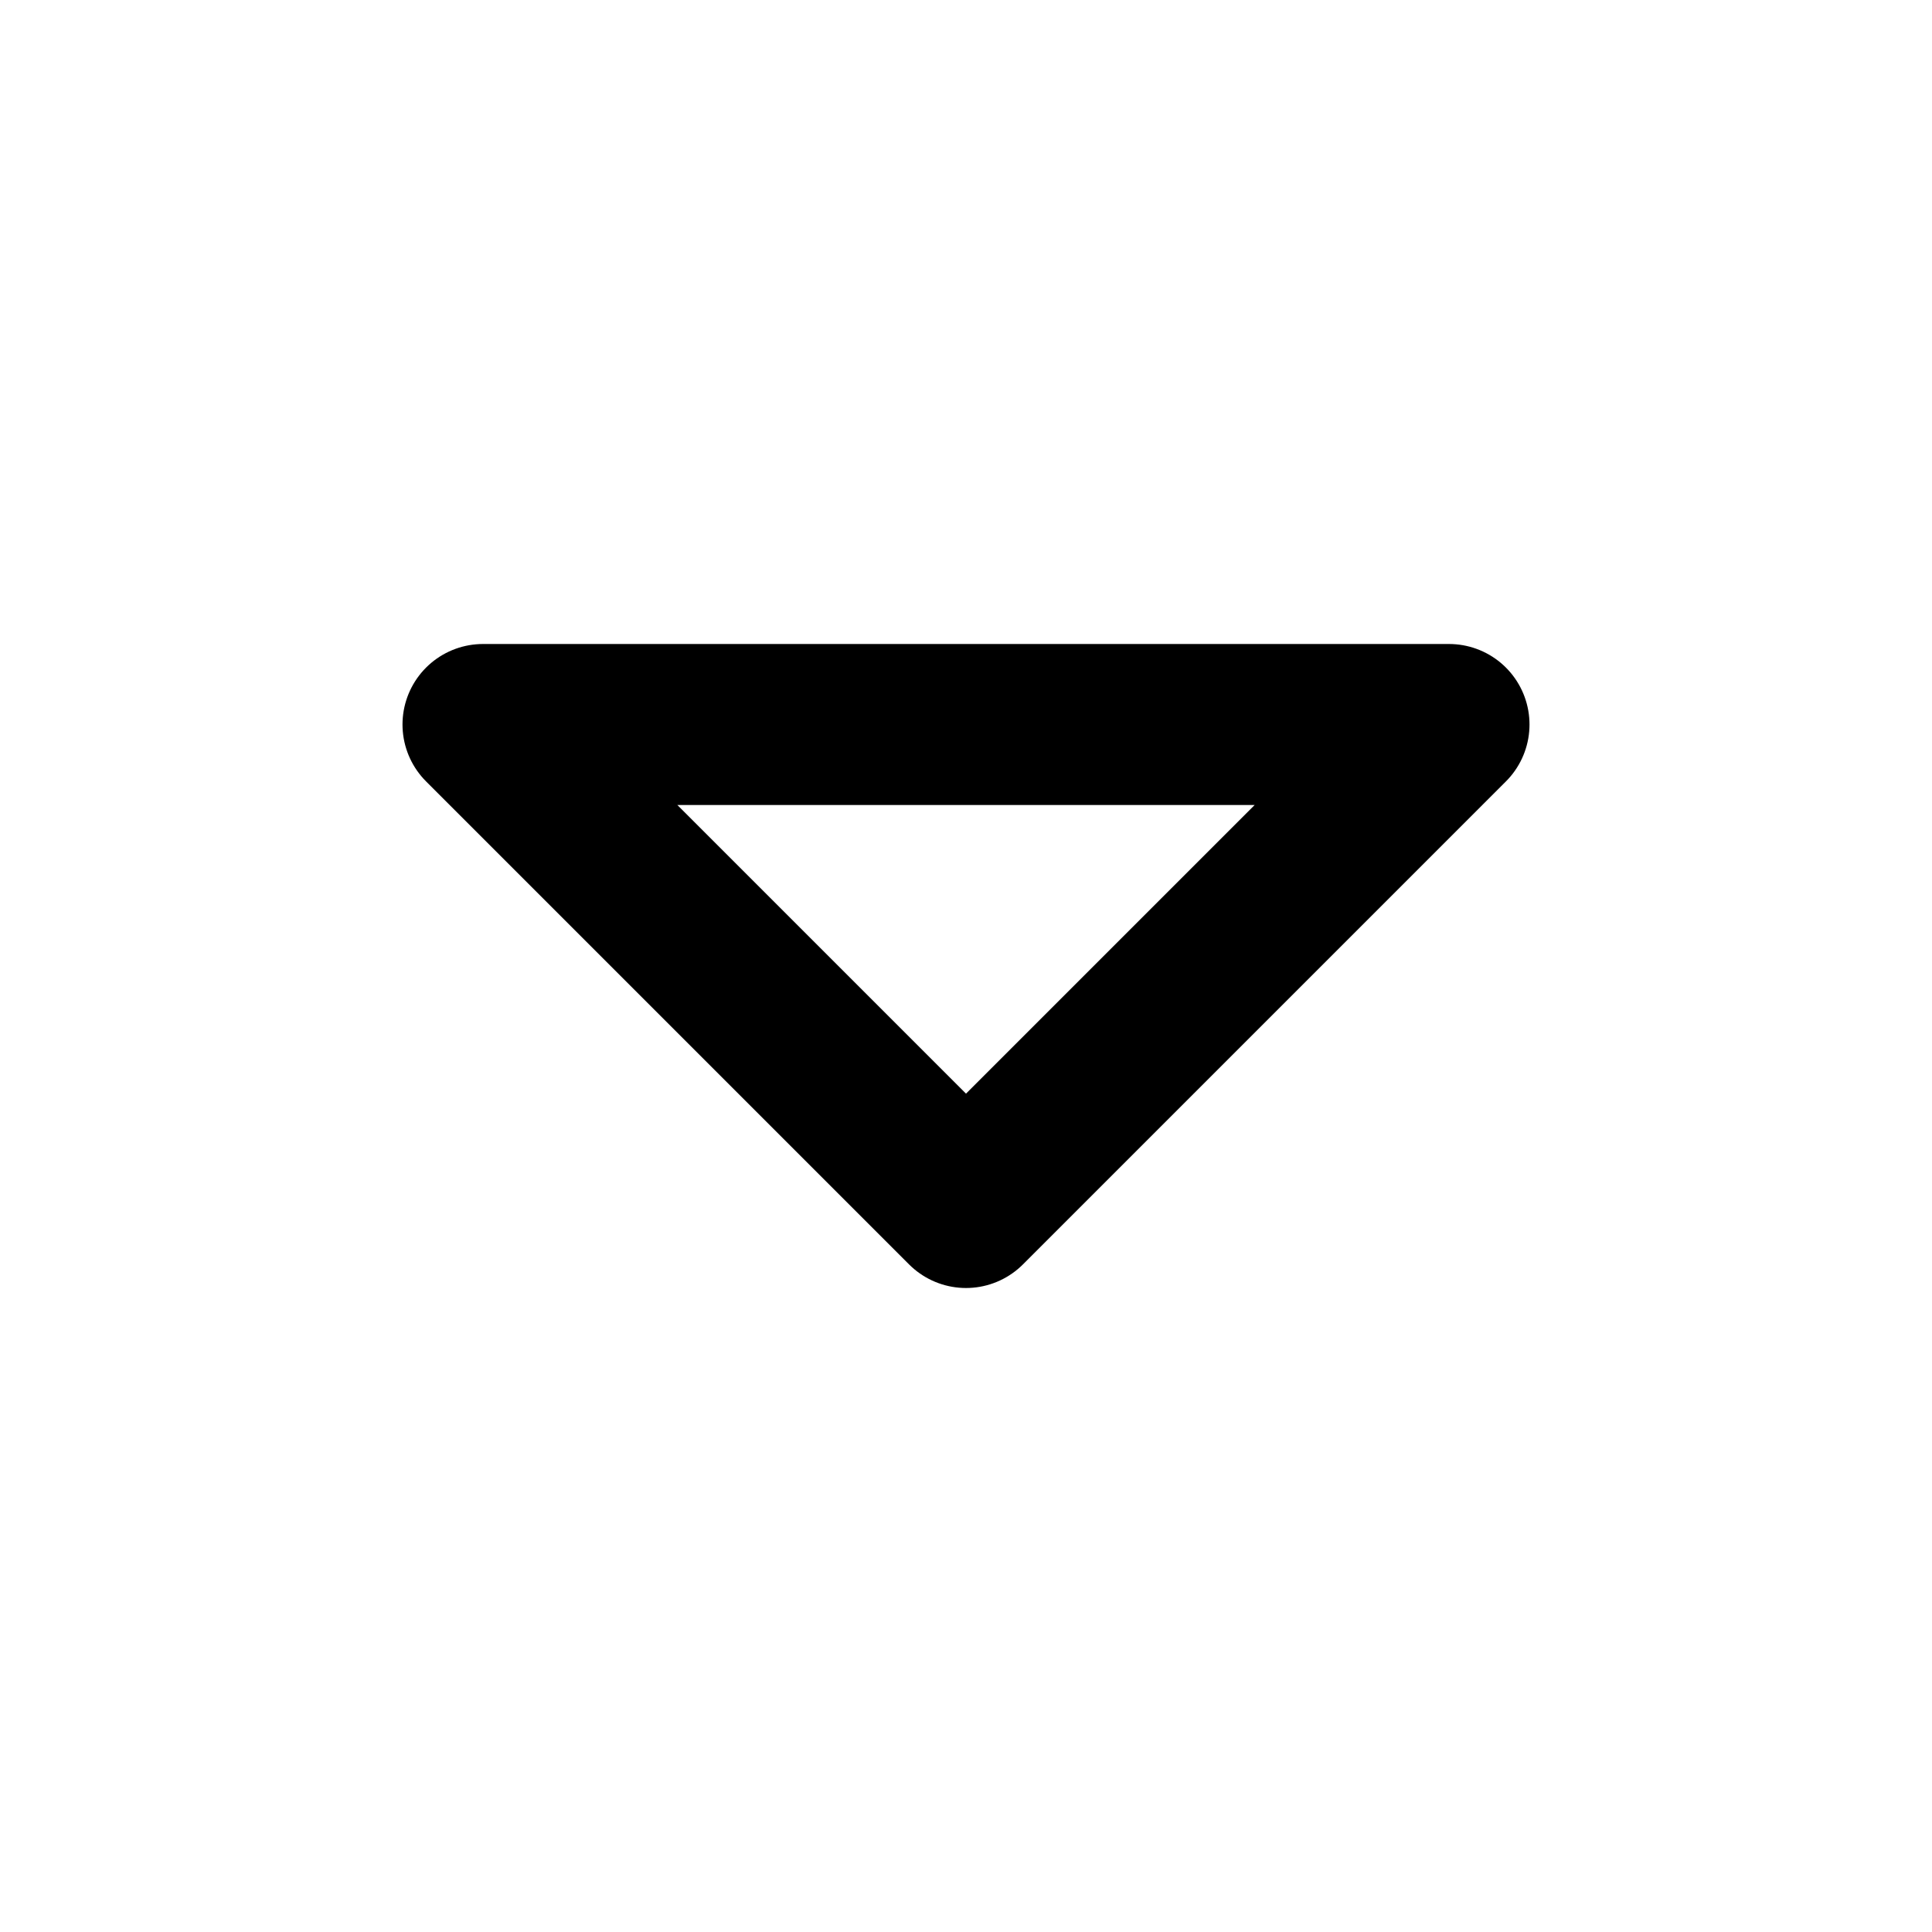
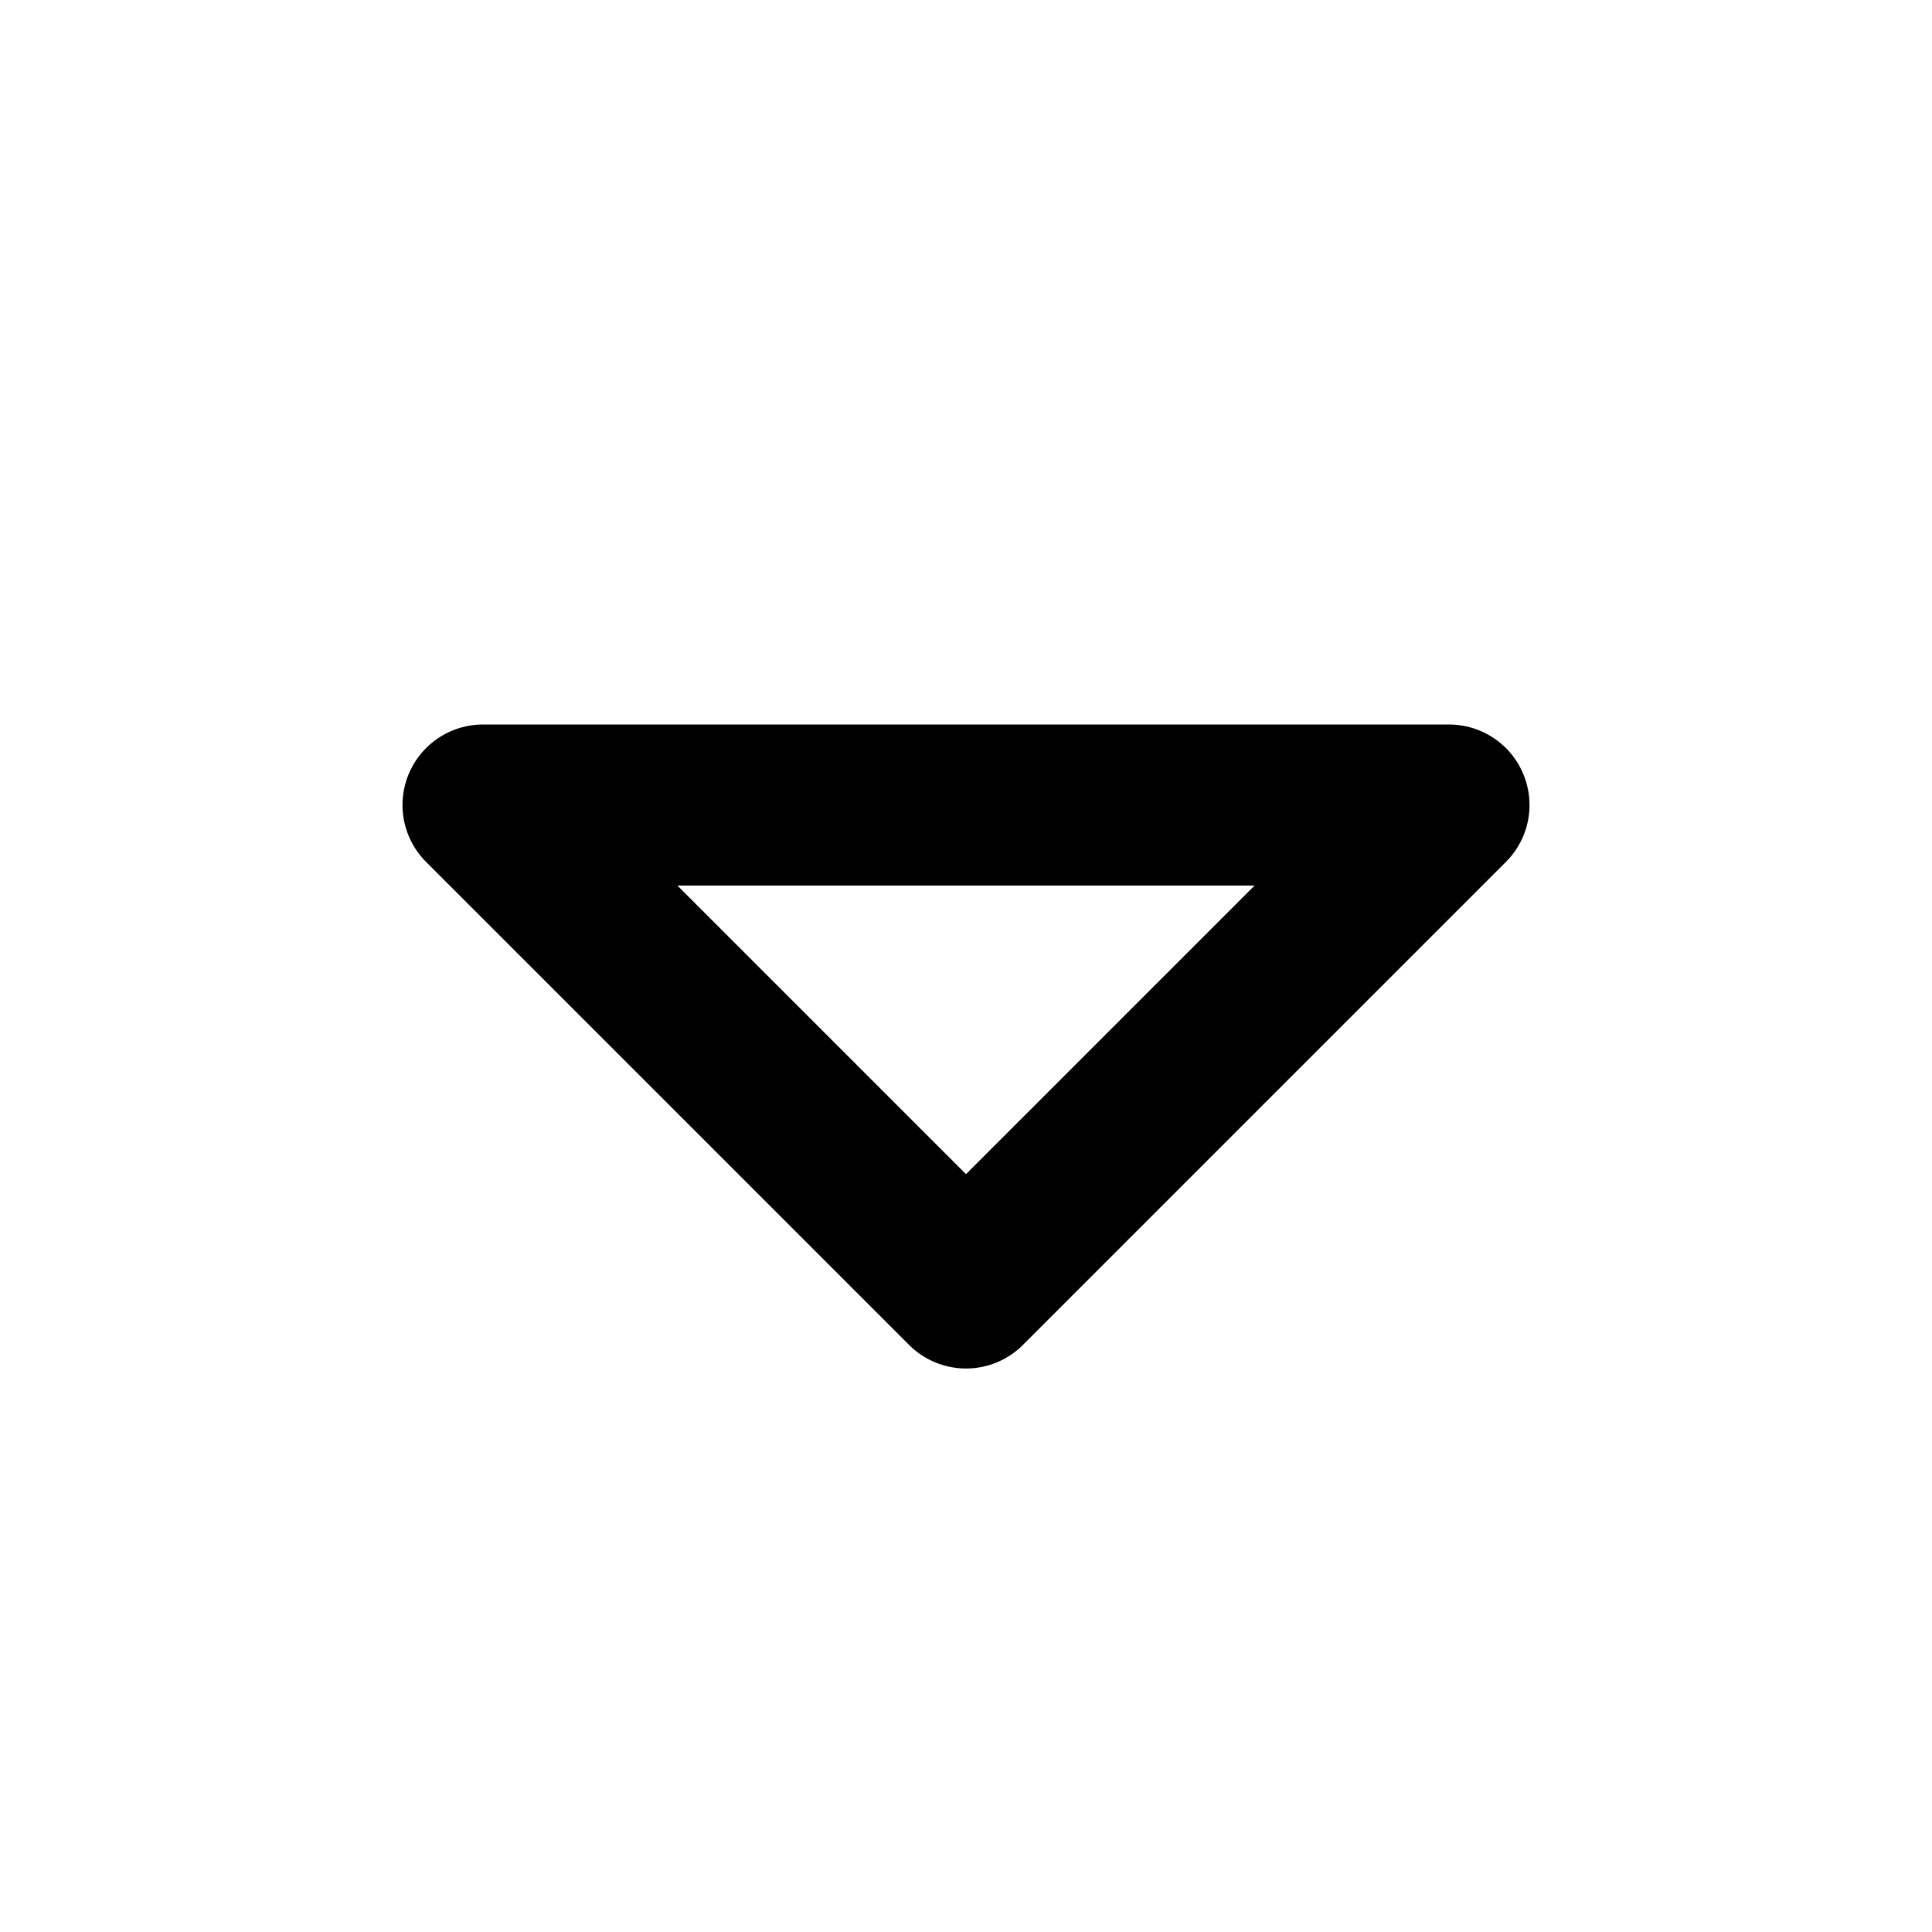
<svg xmlns="http://www.w3.org/2000/svg" class="icon icon-tabler icon-tabler-caret-down" width="24" height="24" viewBox="0 0 24 24" stroke-width="2" stroke="currentColor" fill="none" stroke-linecap="round" stroke-linejoin="round">
  <path stroke="none" d="M0 0h24v24H0z" fill="none" />
-   <path d="M18 15l-6 -6l-6 6h12" transform="rotate(180 12 12)" />
+   <path d="M6 10l6 6l6 -6h-12" />
</svg>
